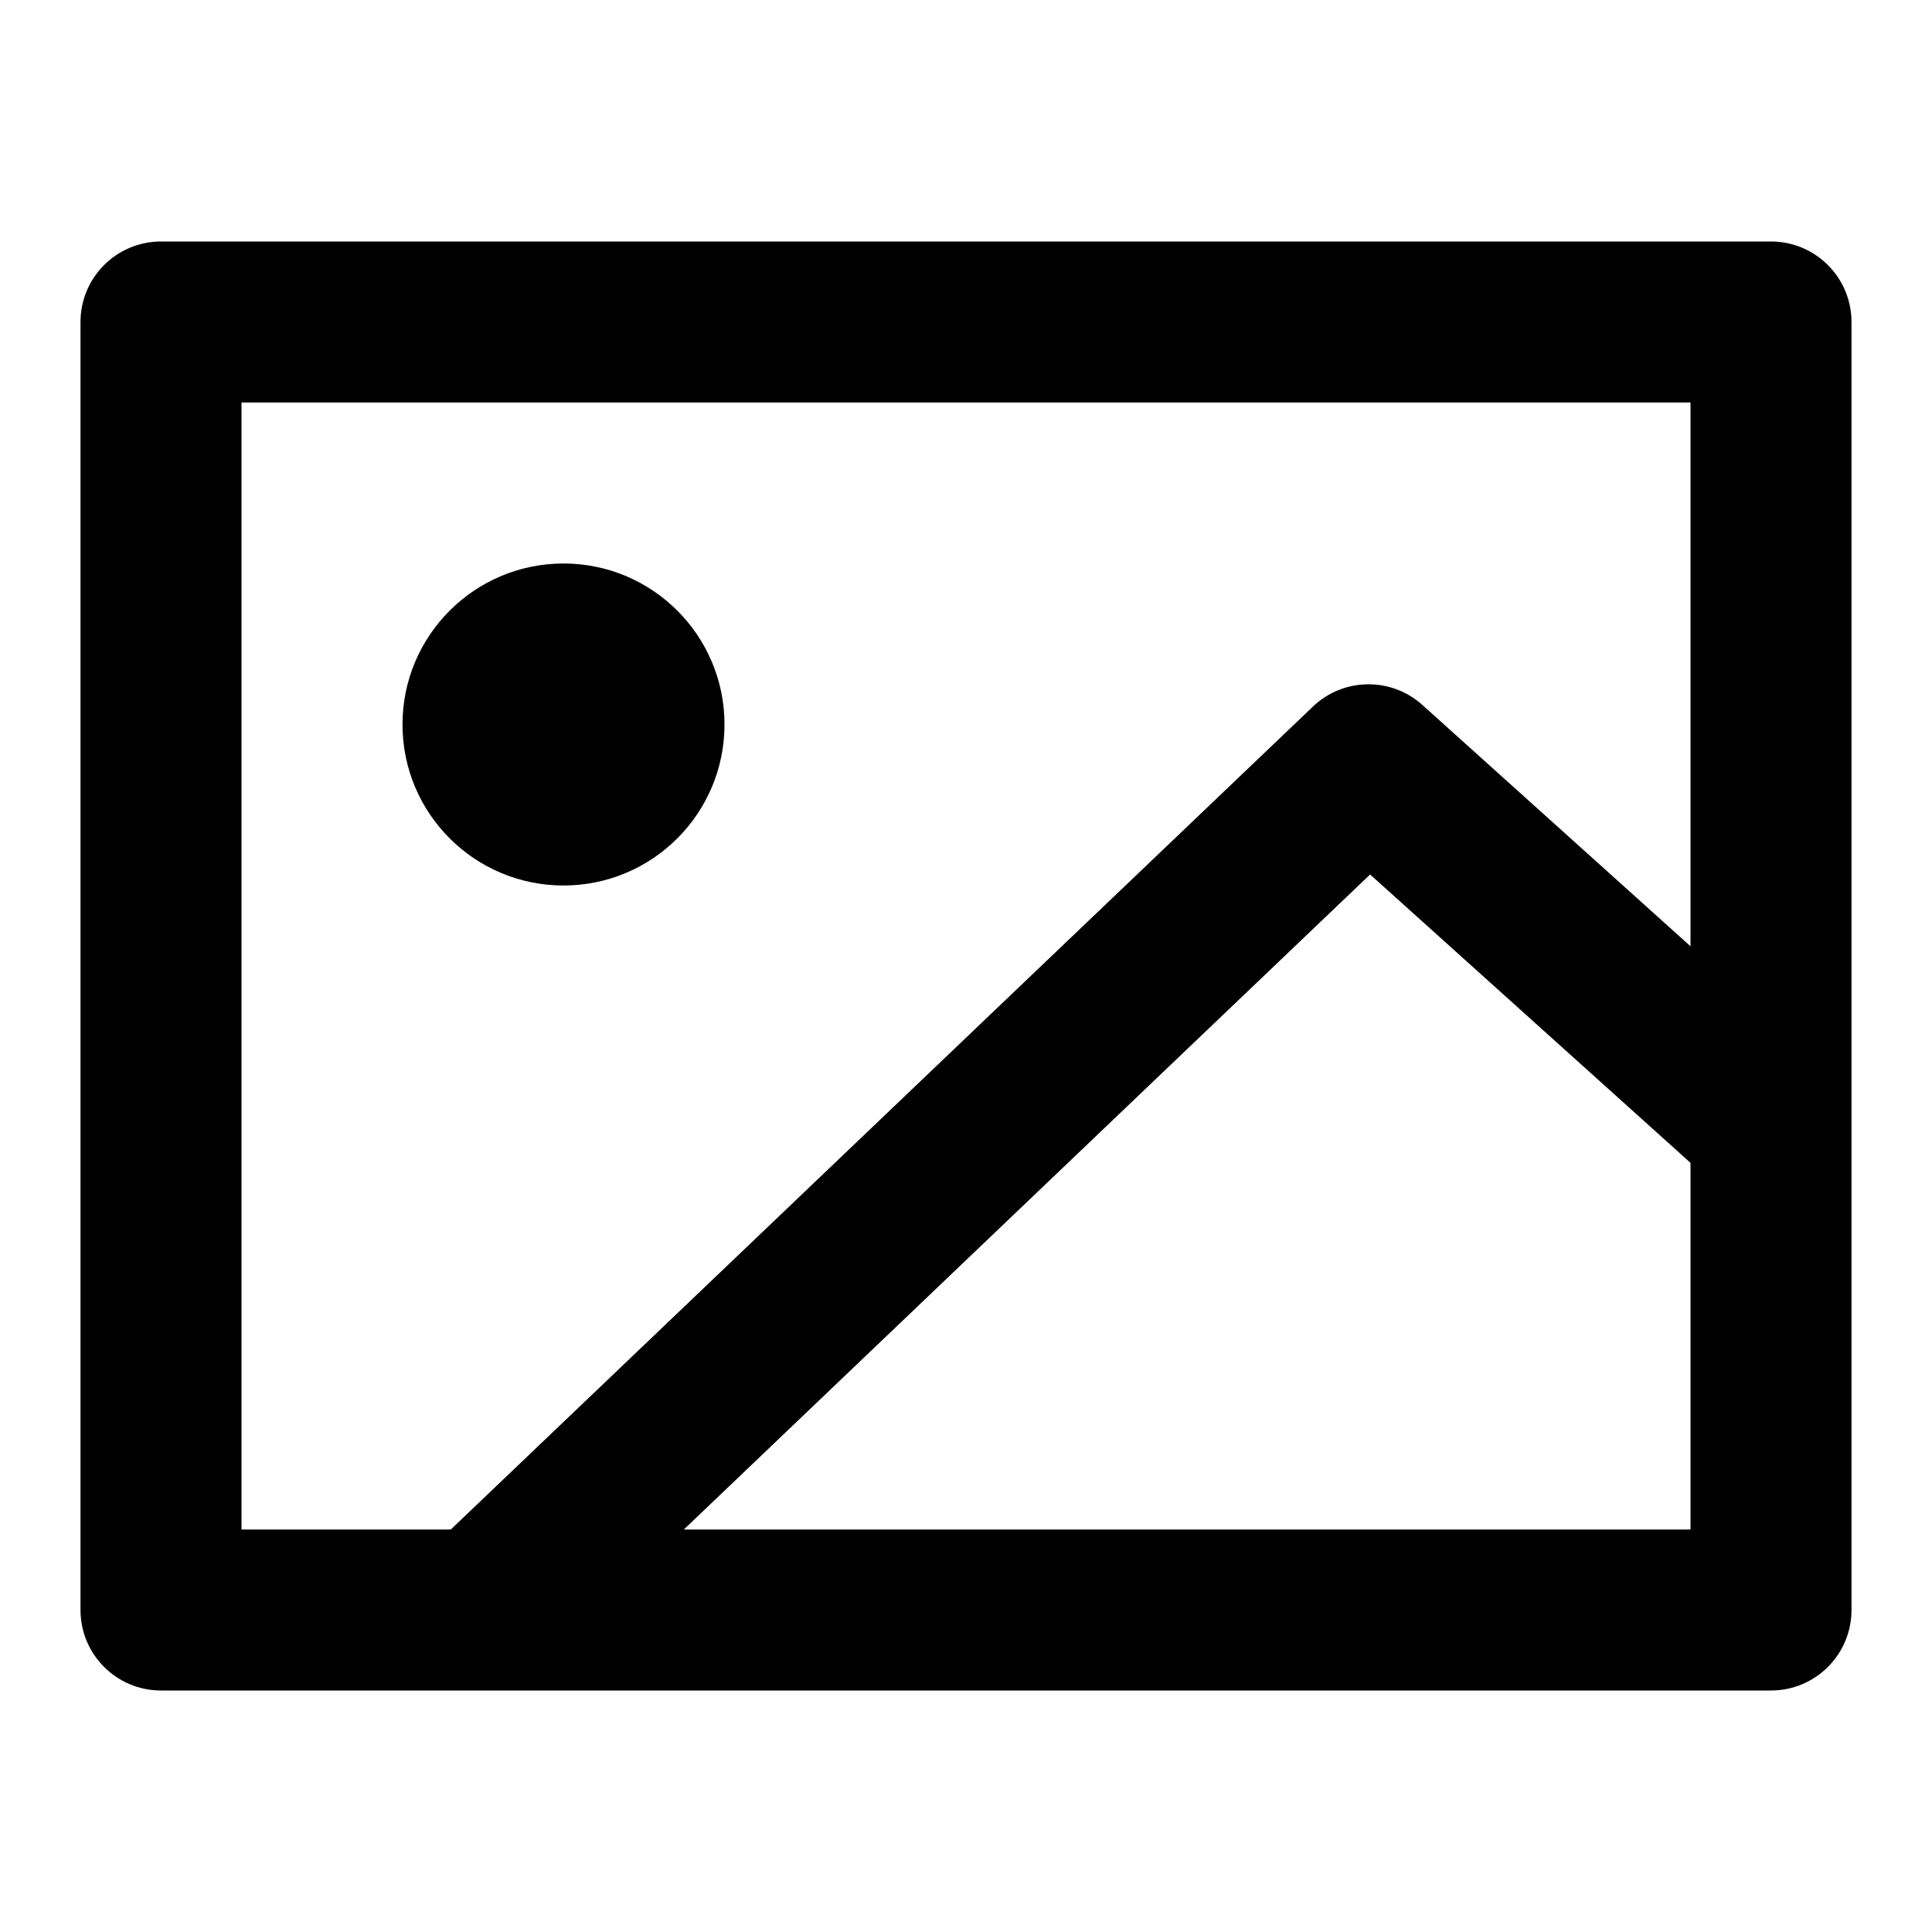
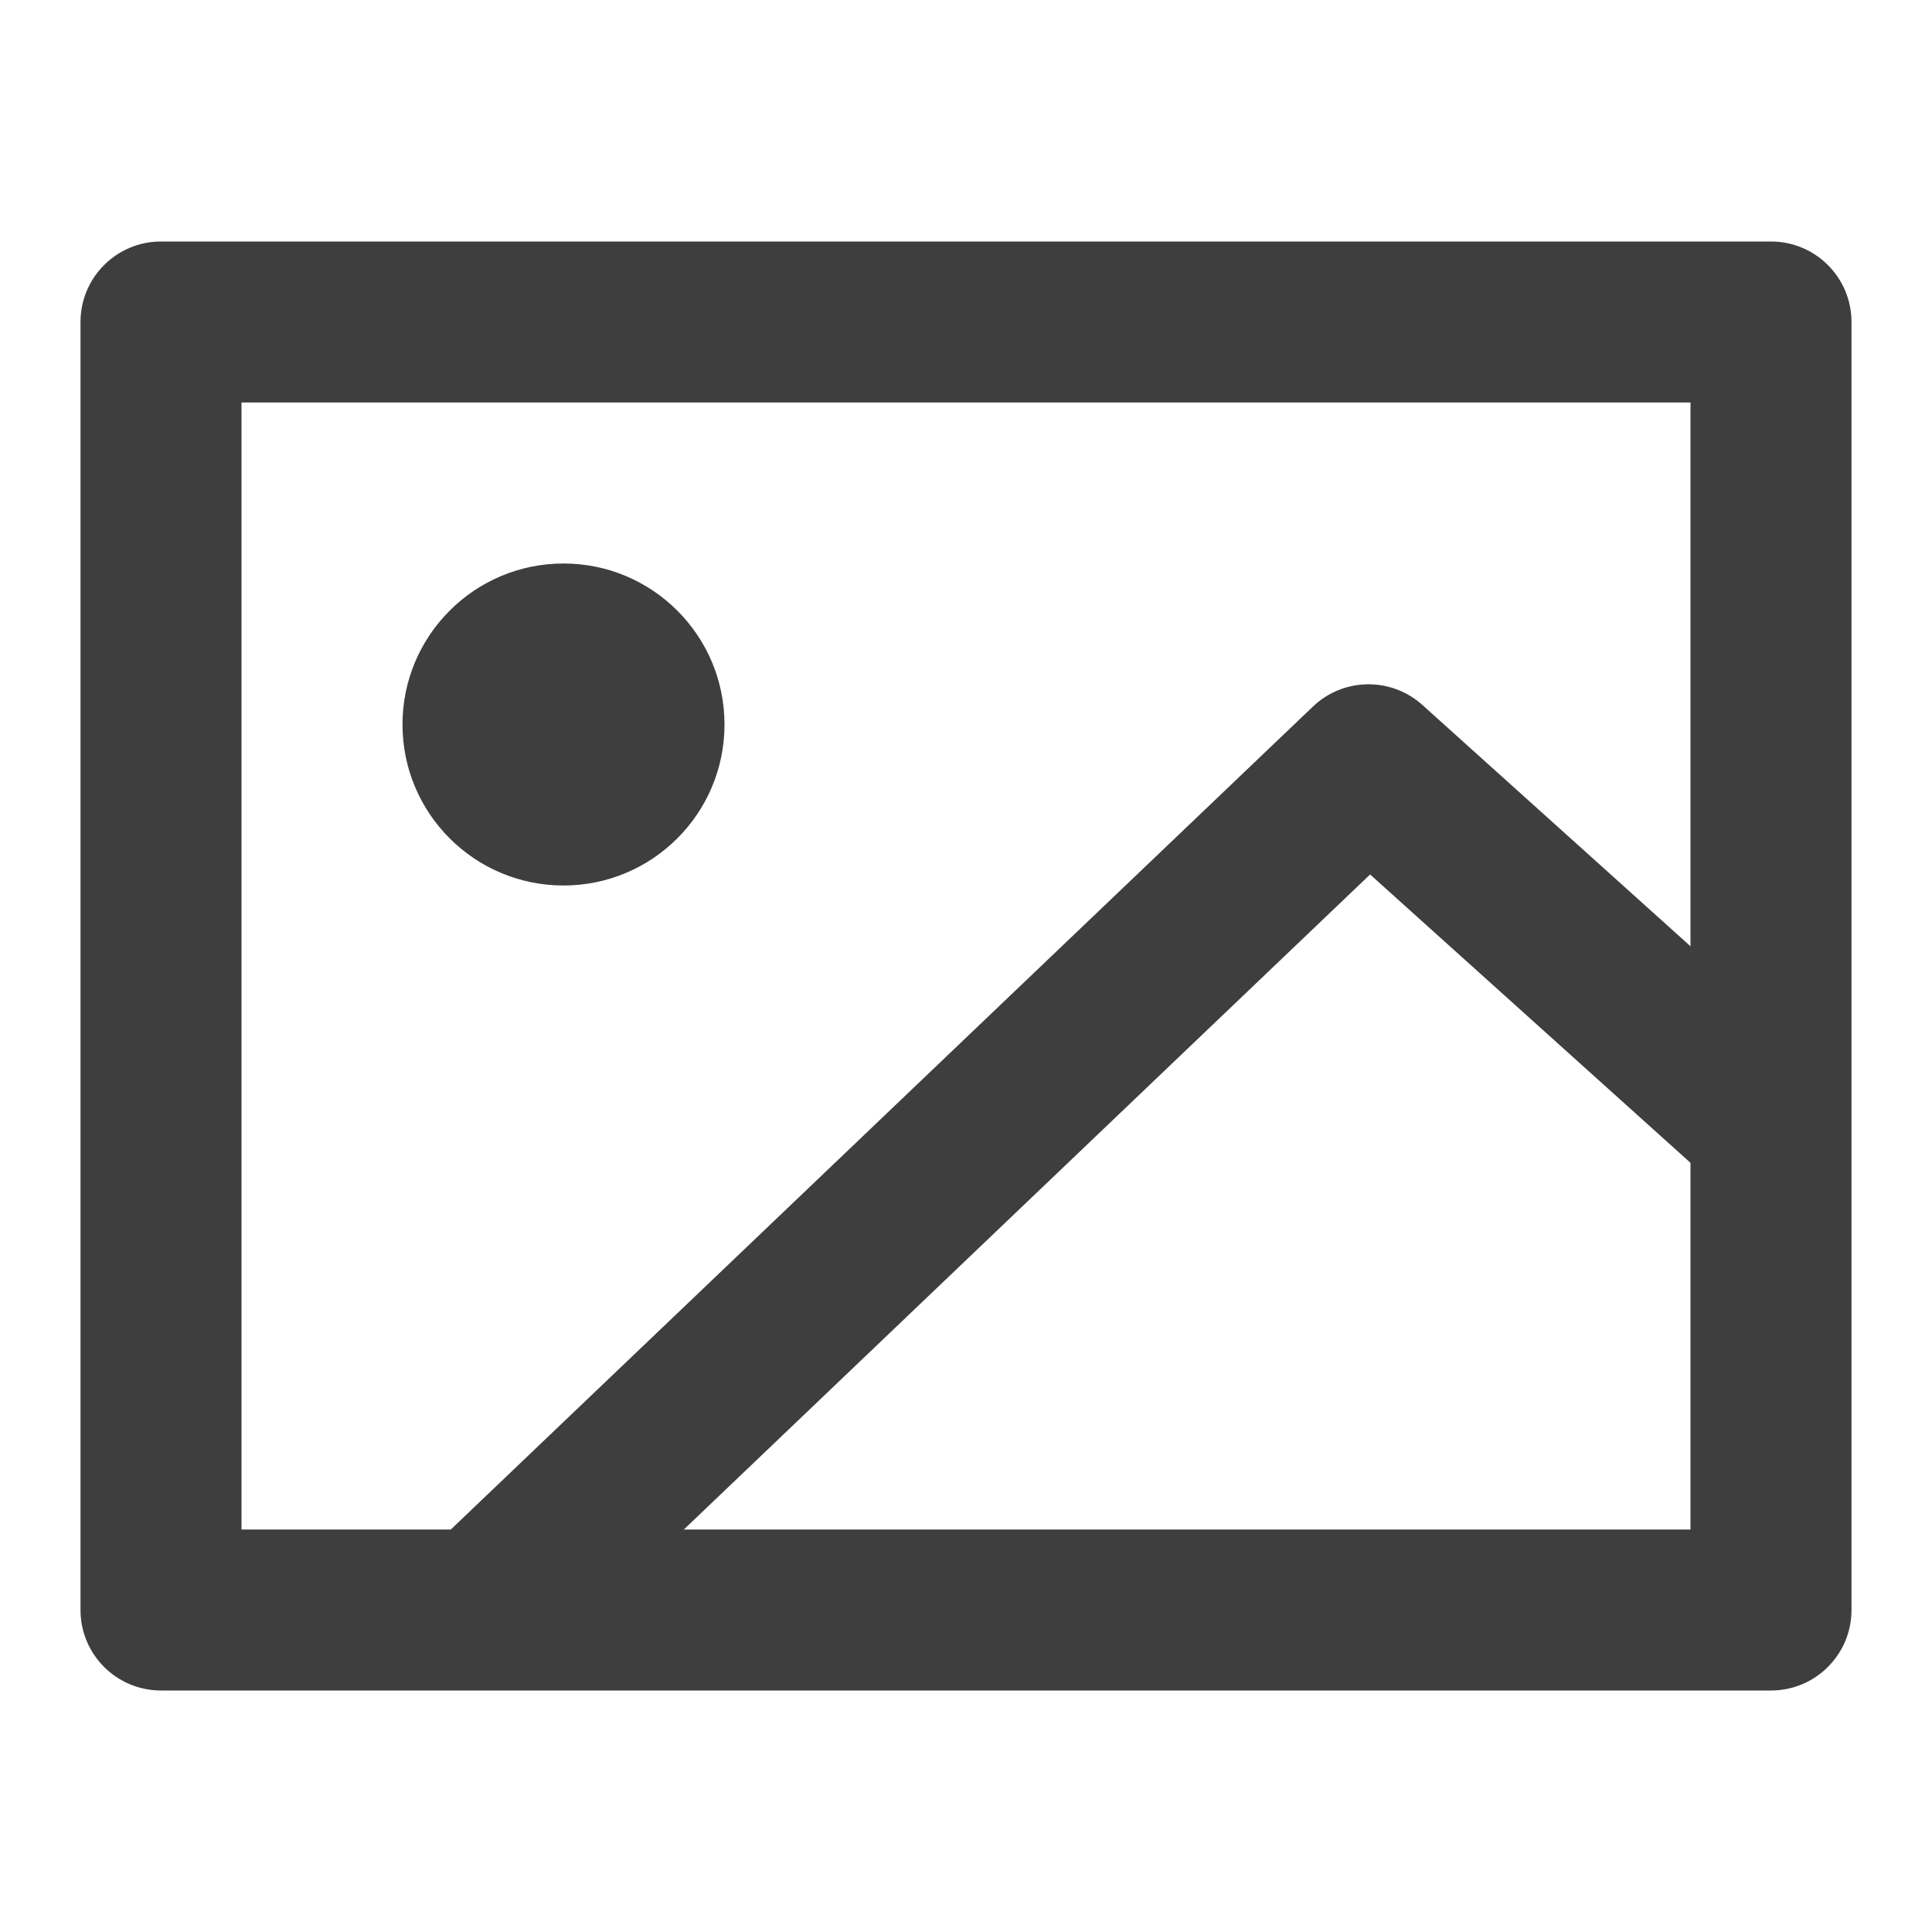
- <svg xmlns="http://www.w3.org/2000/svg" viewBox="0 0 24 24" fill="none">
-   <path fill-rule="evenodd" clip-rule="evenodd" d="M1 4a1 1 0 0 1 1-1h20a1 1 0 0 1 1 1v16a1 1 0 0 1-1 1H2a1 1 0 0 1-1-1V4zm2 1v14h18V5H3z" fill="currentColor" />
-   <path fill-rule="evenodd" clip-rule="evenodd" d="M16.31 8.777a1 1 0 0 1 1.359-.02l5 4.5-1.338 1.486-4.311-3.88-10.33 9.86-1.38-1.446 11-10.5z" fill="currentColor" />
-   <path d="M9 9a2 2 0 1 1-4 0 2 2 0 0 1 4 0z" fill="currentColor" />
+ <svg xmlns="http://www.w3.org/2000/svg" height="1em" width="1em" viewBox="0 0 24 24" fill="none">
+   <path fill-rule="evenodd" clip-rule="evenodd" d="M1 4a1 1 0 0 1 1-1h20a1 1 0 0 1 1 1v16a1 1 0 0 1-1 1H2a1 1 0 0 1-1-1V4zm2 1v14h18V5H3z" fill="#3E3E3E" />
+   <path fill-rule="evenodd" clip-rule="evenodd" d="M16.31 8.777a1 1 0 0 1 1.359-.02l5 4.5-1.338 1.486-4.311-3.88-10.33 9.86-1.38-1.446 11-10.5z" fill="#3E3E3E" />
+   <path d="M9 9a2 2 0 1 1-4 0 2 2 0 0 1 4 0z" fill="#3E3E3E" />
</svg>
